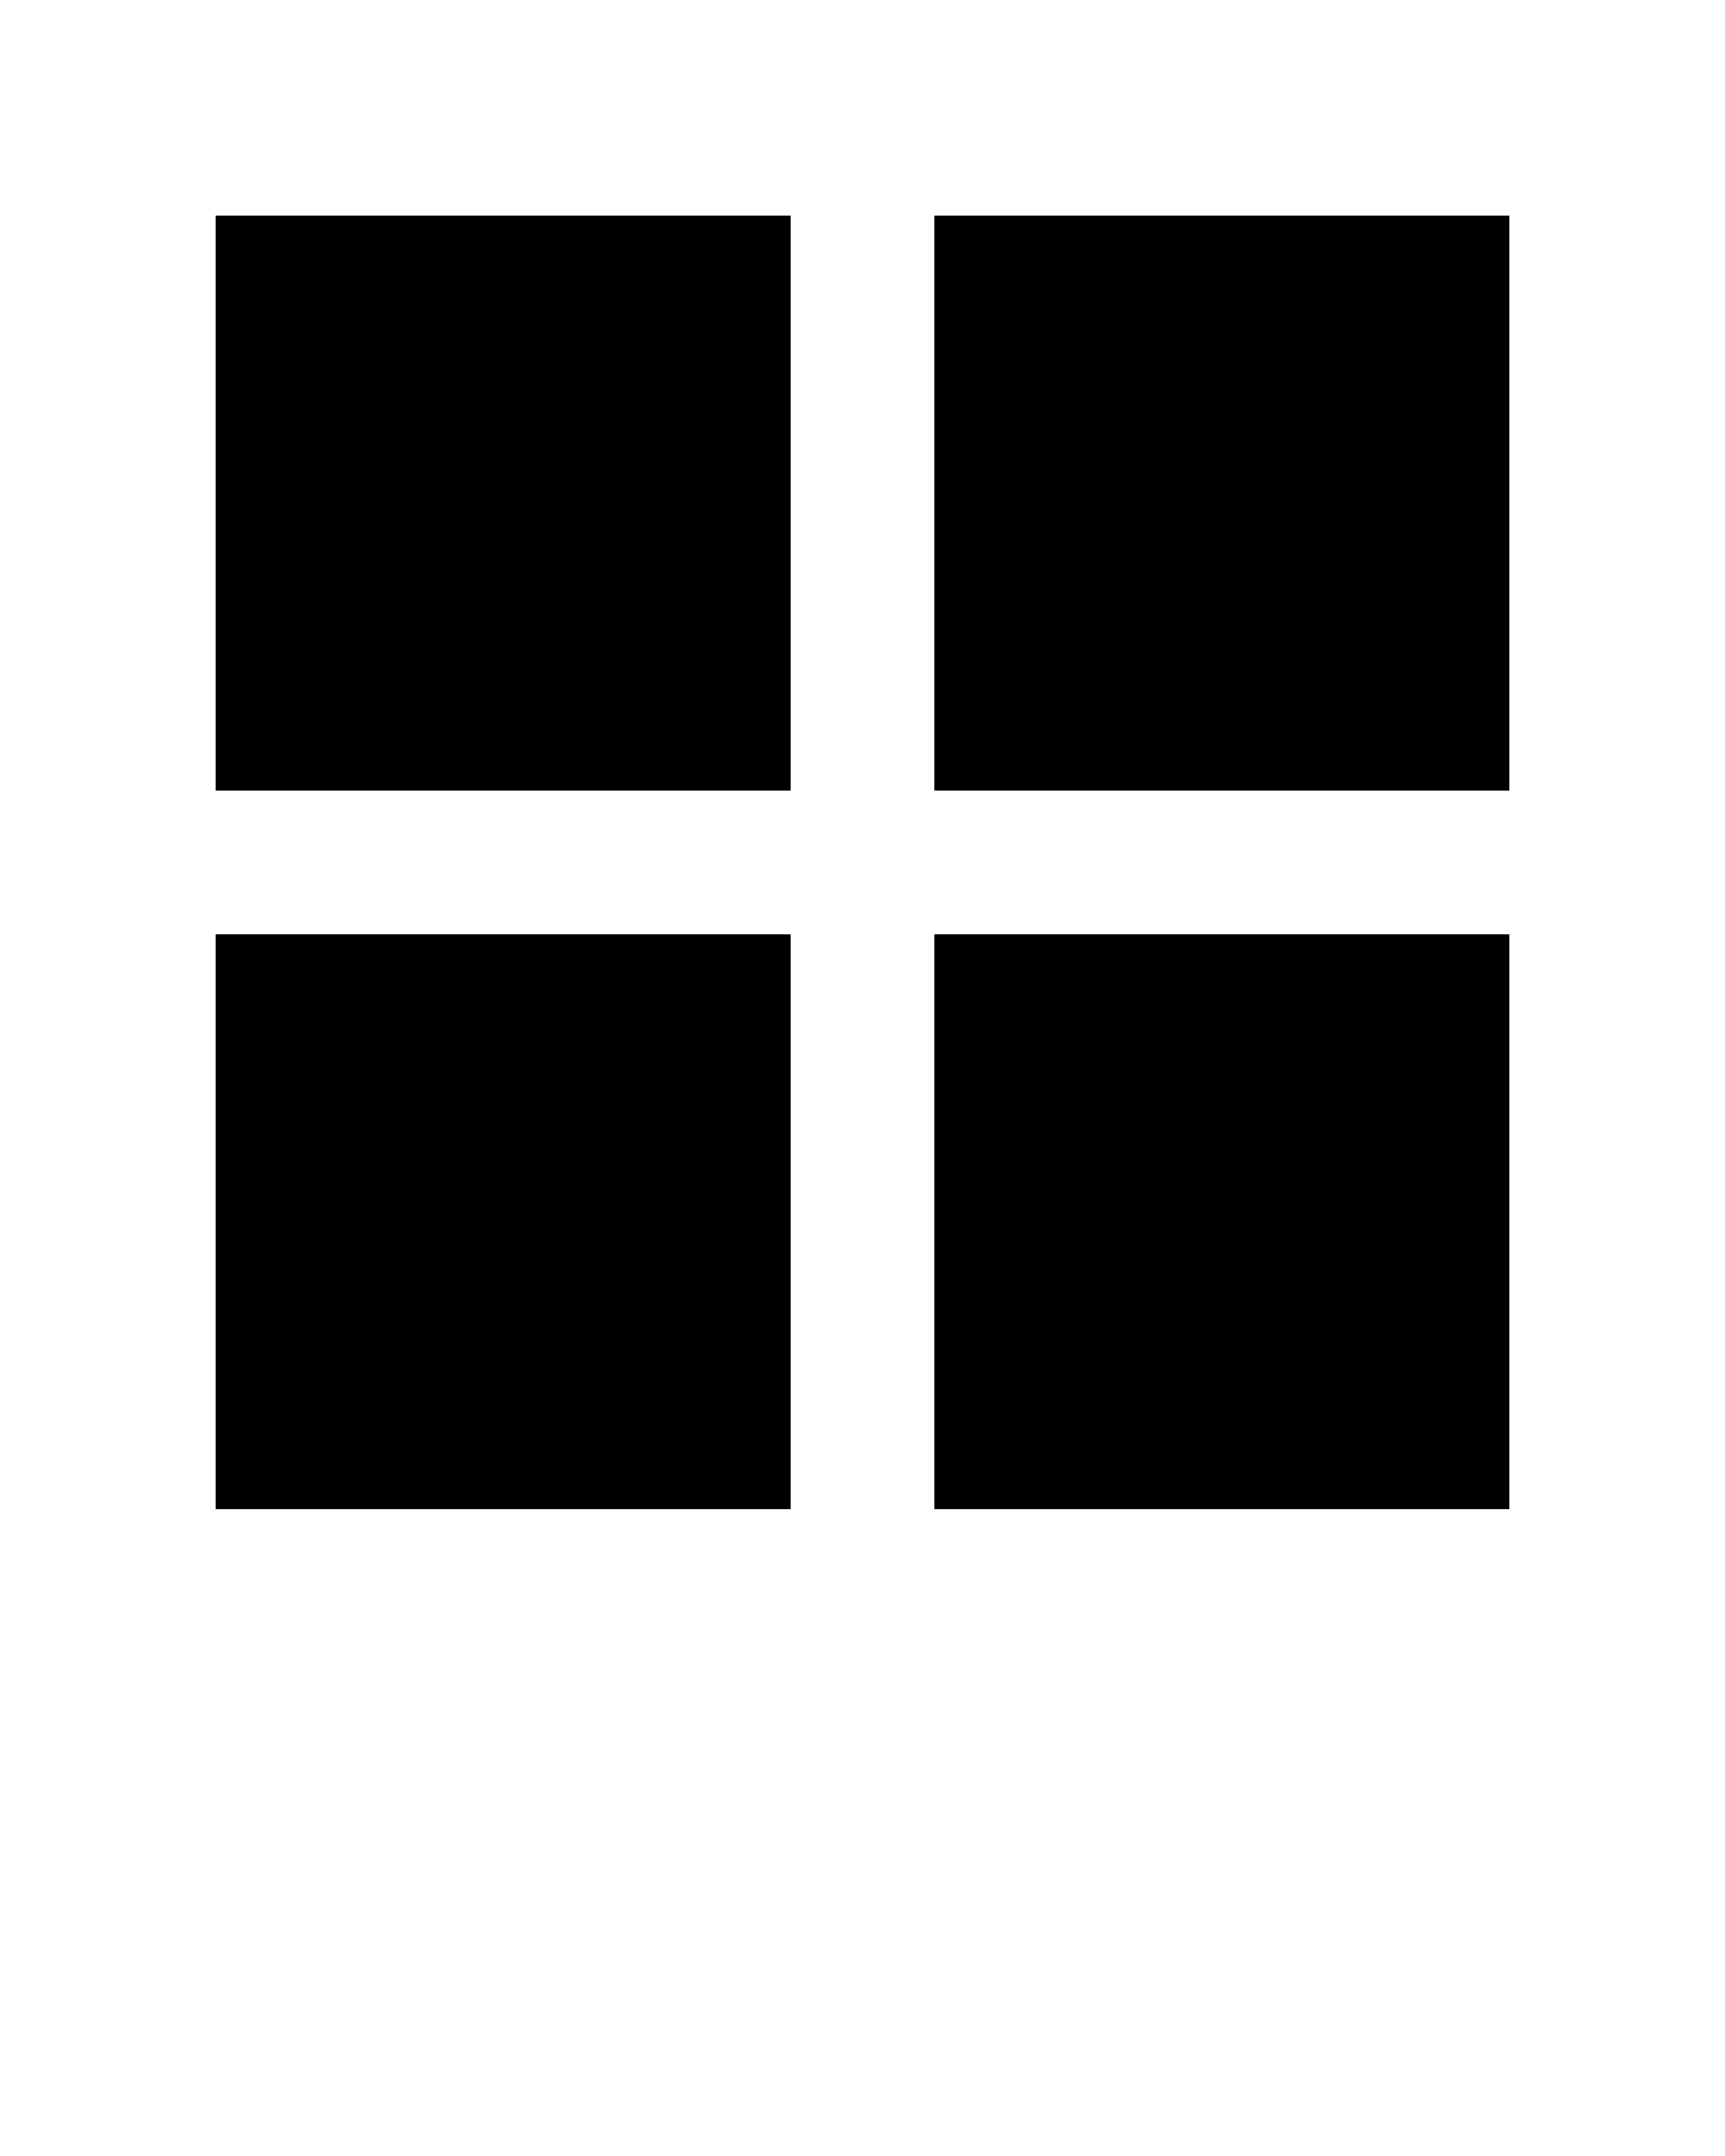
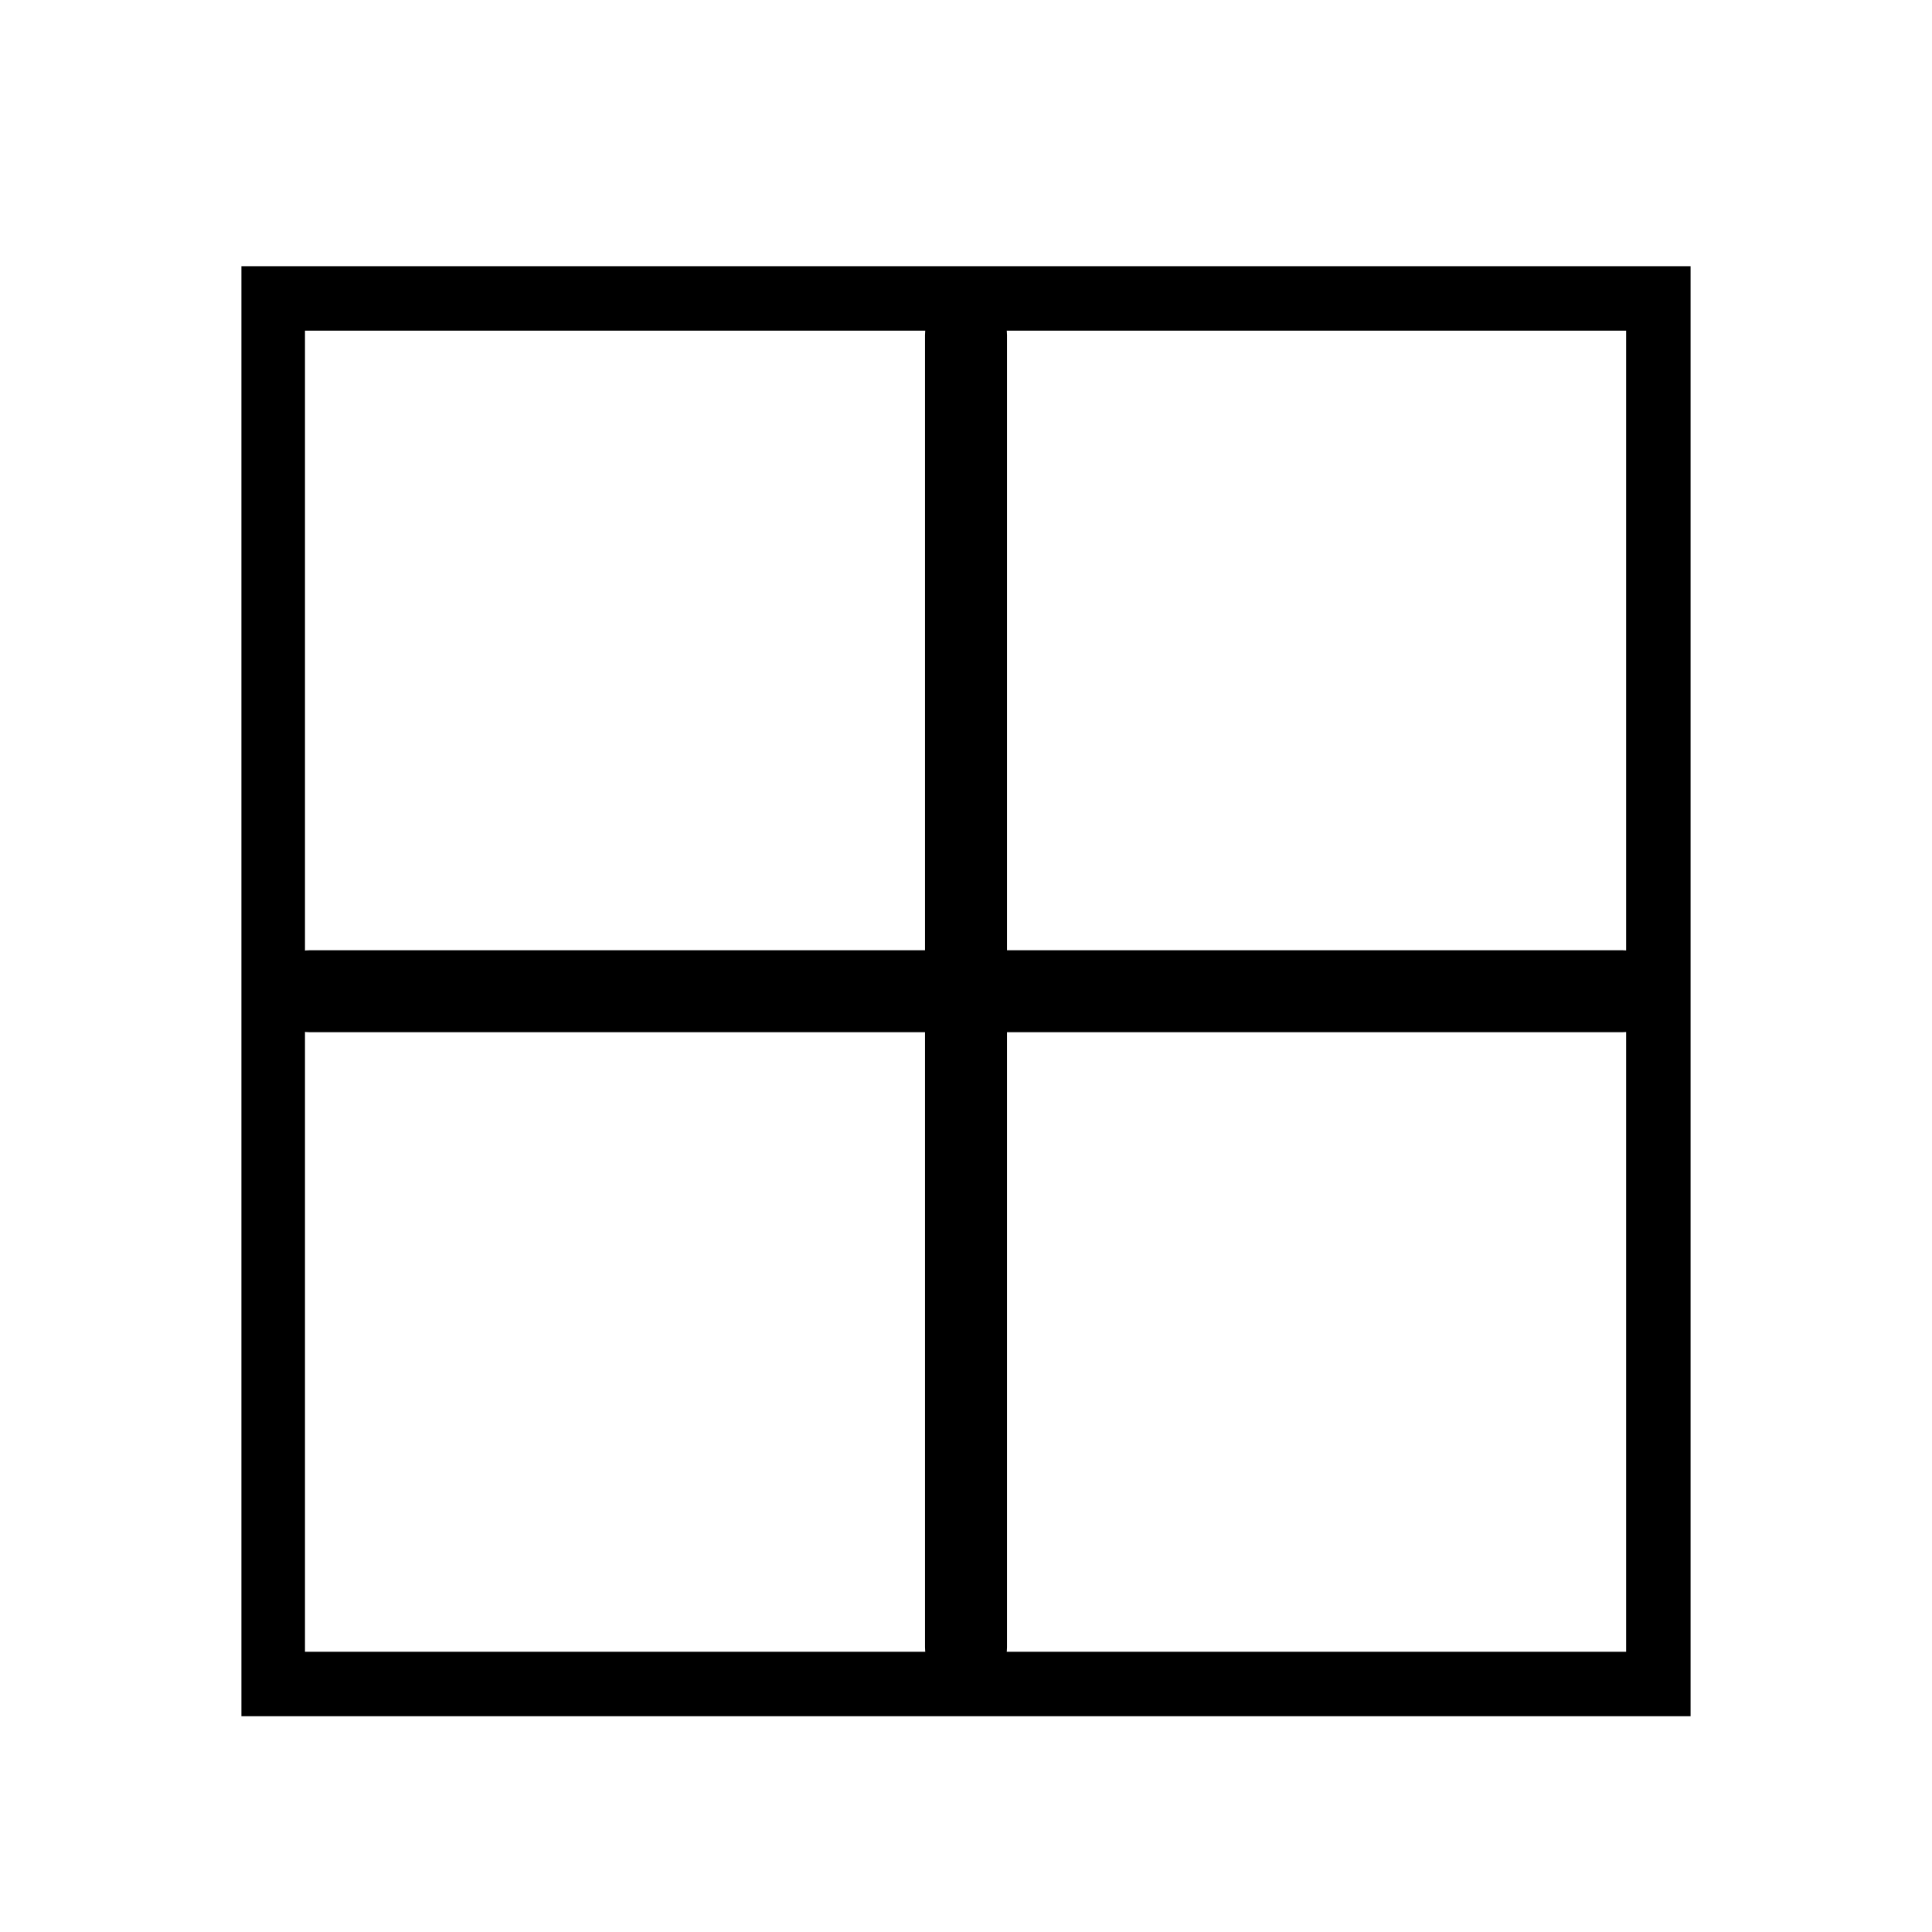
- <svg xmlns="http://www.w3.org/2000/svg" viewBox="0 0 24 30" version="1.1" x="0px" y="0px">
-   <g stroke="none" stroke-width="1" fill="none" fill-rule="evenodd">
-     <path d="M3,21 L11,21 L11,13 L3,13 L3,21 Z M3,11 L11,11 L11,3 L3,3 L3,11 Z M13,21 L21,21 L21,13 L13,13 L13,21 Z M13,11 L21,11 L21,3 L13,3 L13,11 Z" fill="#000000" />
+ <svg xmlns="http://www.w3.org/2000/svg" style="isolation:isolate" viewBox="0 0 100 100" width="100pt" height="100pt">
+   <defs>
+     <clipPath id="_clipPath_LK2Xdw0t9HseW6Jok4fZyiEhw30K70A9">
+       <rect width="100" height="100" />
+     </clipPath>
+   </defs>
+   <g clip-path="url(#_clipPath_LK2Xdw0t9HseW6Jok4fZyiEhw30K70A9)">
+     <clipPath id="_clipPath_kFDvUAjAt8xL4XDubFR34vTzW6fIWxoB">
+       <rect x="0" y="0" width="100" height="100" transform="matrix(1,0,0,1,0,0)" fill="rgb(255,255,255)" />
+     </clipPath>
+     <g clip-path="url(#_clipPath_kFDvUAjAt8xL4XDubFR34vTzW6fIWxoB)">
+       <g>
+         <path d=" M 85.836 88.832 Q 86.758 88.832 87.504 88.832 L 87.504 13.778 Q 86.758 13.778 85.836 13.778 L 14.118 13.778 Q 13.197 13.778 12.496 13.778 L 12.496 88.832 L 14.118 88.832 L 85.836 88.832 Z  M 84.168 85.496 L 15.786 85.496 L 15.786 17.114 L 84.168 17.114 L 84.168 85.496 Z " fill="rgb(0,0,0)" />
+         <path d=" M 50 15.225 C 48.827 15.225 47.878 16.175 47.878 17.347 L 47.878 49.183 L 16.042 49.183 C 14.87 49.183 13.92 50.134 13.92 51.305 C 13.92 52.478 14.87 53.428 16.042 53.428 L 47.878 53.428 L 47.878 85.263 C 47.878 86.435 48.827 87.385 50 87.385 C 51.173 87.385 52.122 86.435 52.122 85.263 L 52.122 53.428 L 83.958 53.428 C 85.13 53.428 86.08 52.478 86.08 51.305 C 86.08 50.134 85.13 49.183 83.958 49.183 L 52.122 49.183 L 52.122 17.347 C 52.122 16.175 51.173 15.225 50 15.225 Z " fill="rgb(0,0,0)" />
+       </g>
+     </g>
  </g>
-   <text x="0" y="39" fill="#000000" font-size="5px" font-weight="bold" font-family="'Helvetica Neue', Helvetica, Arial-Unicode, Arial, Sans-serif">Created by Travis Avery</text>
-   <text x="0" y="44" fill="#000000" font-size="5px" font-weight="bold" font-family="'Helvetica Neue', Helvetica, Arial-Unicode, Arial, Sans-serif">from the Noun Project</text>
</svg>
